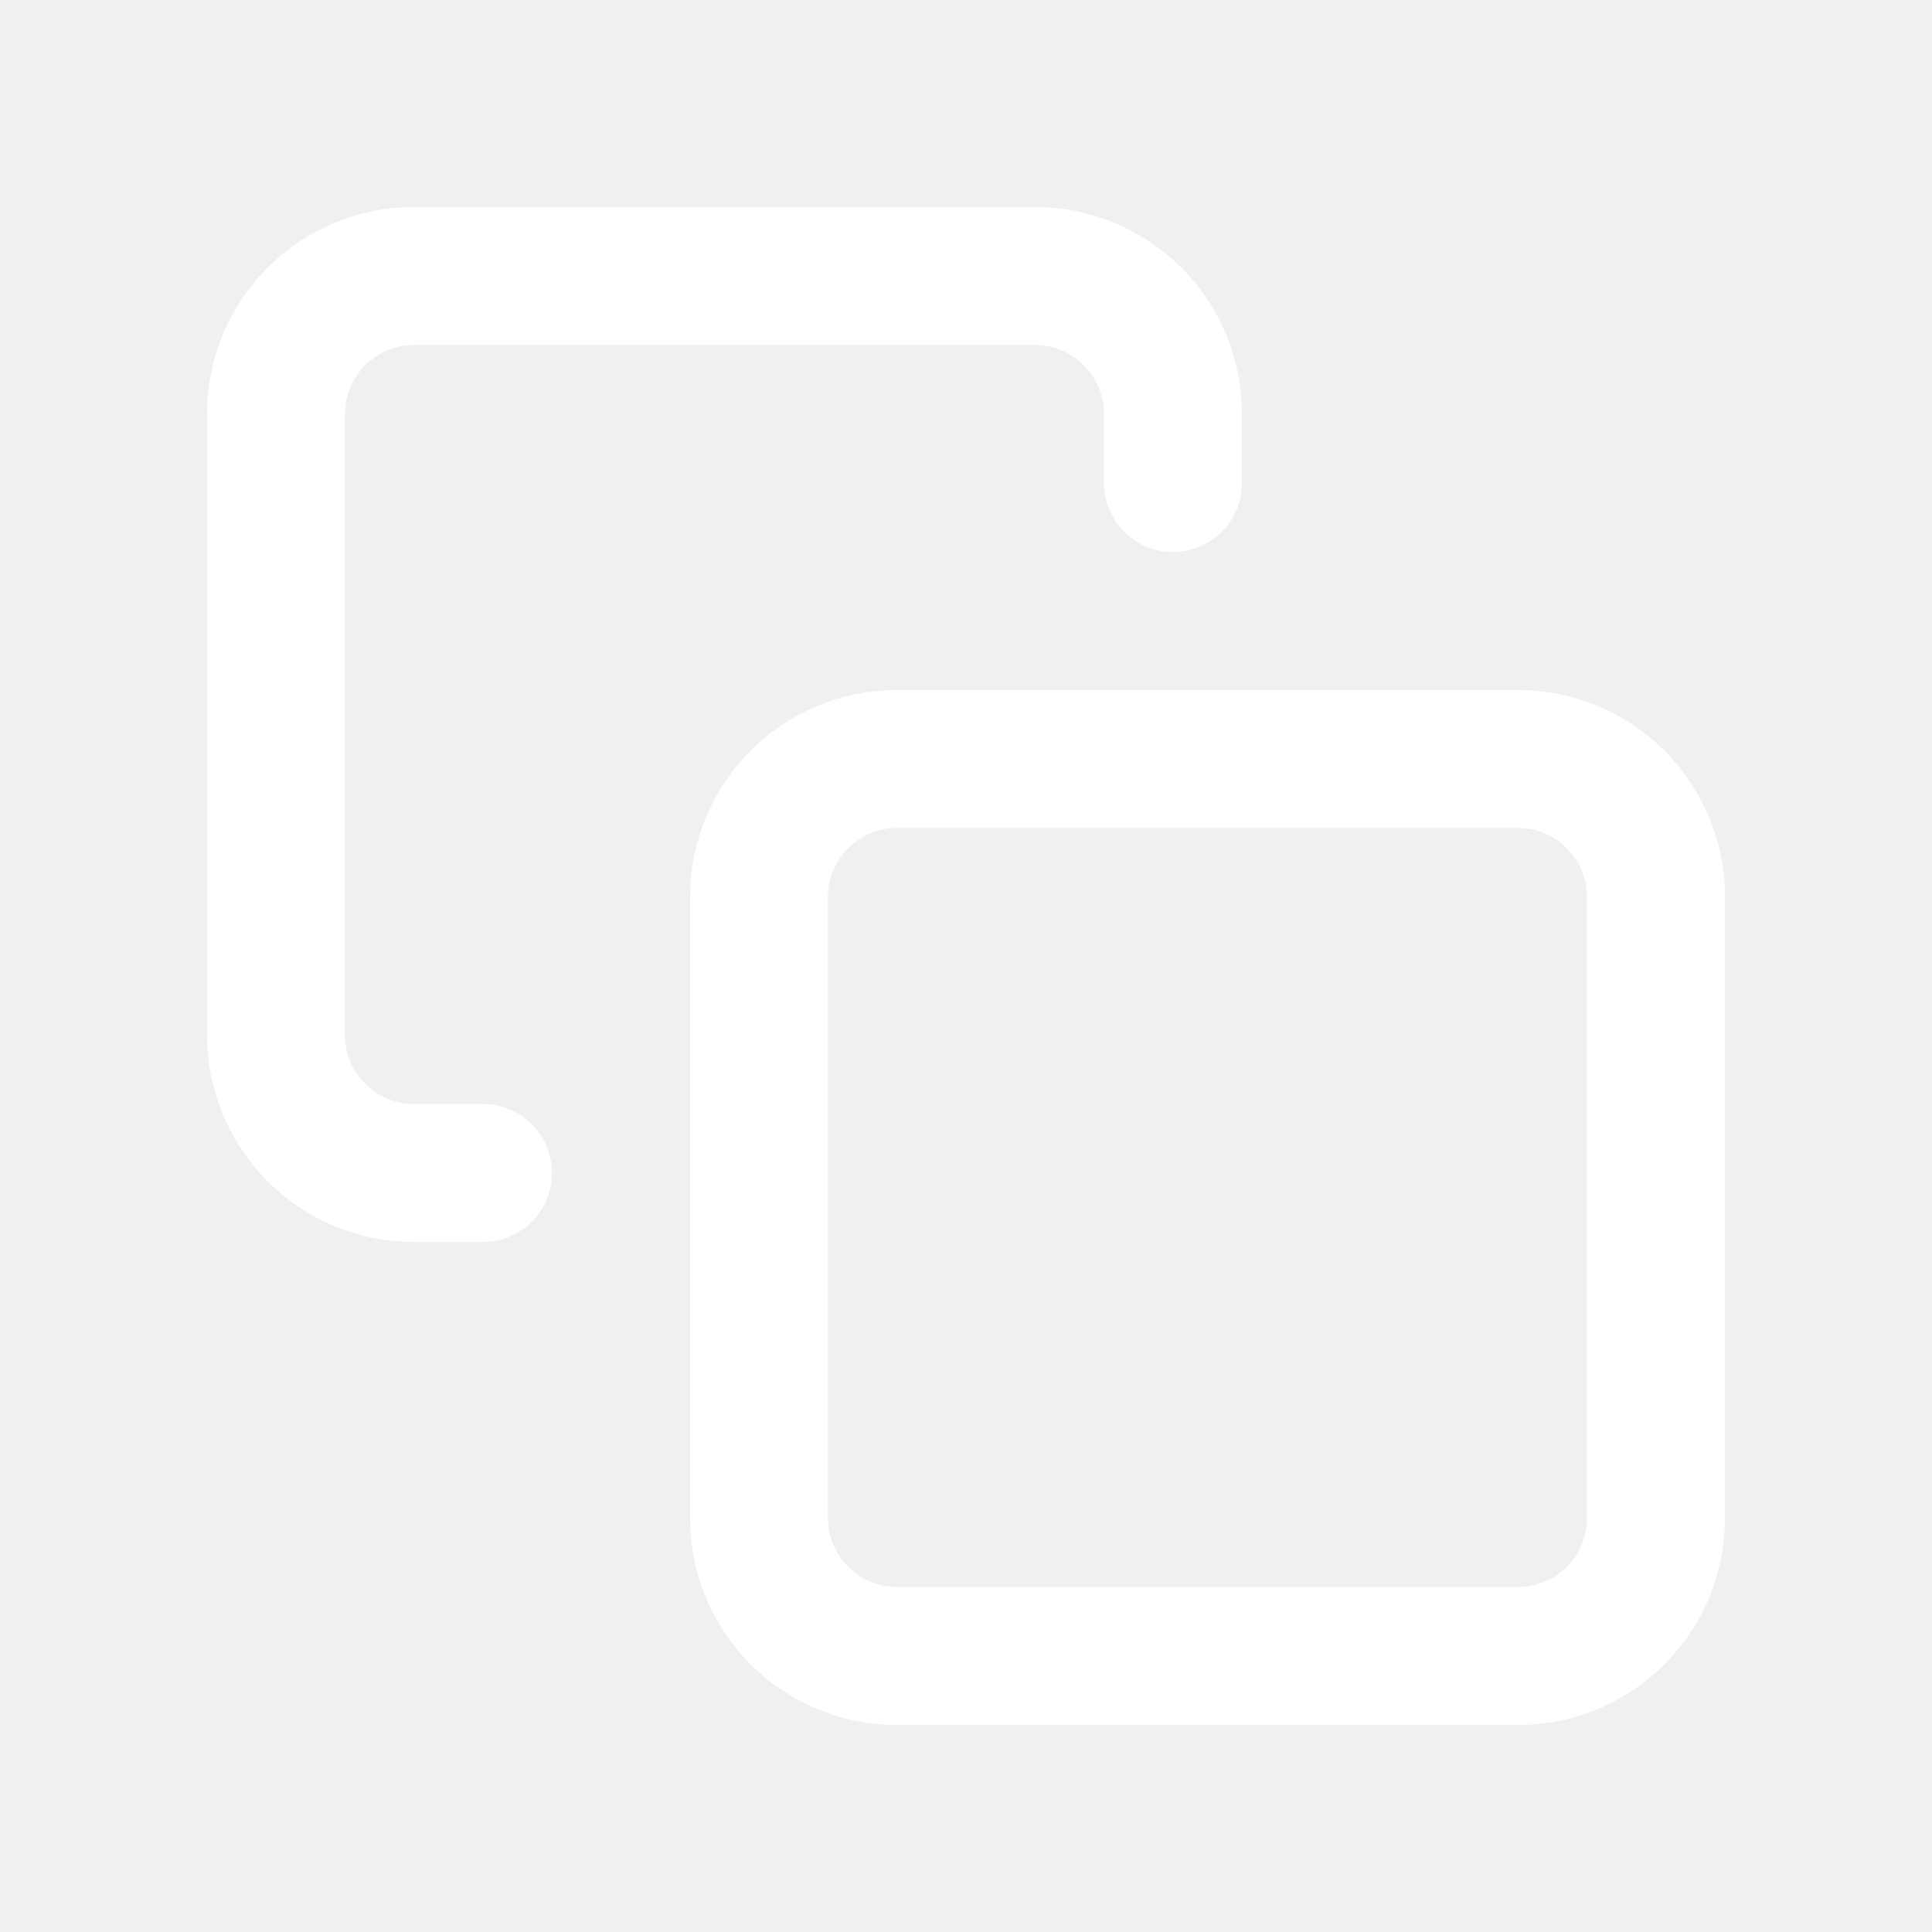
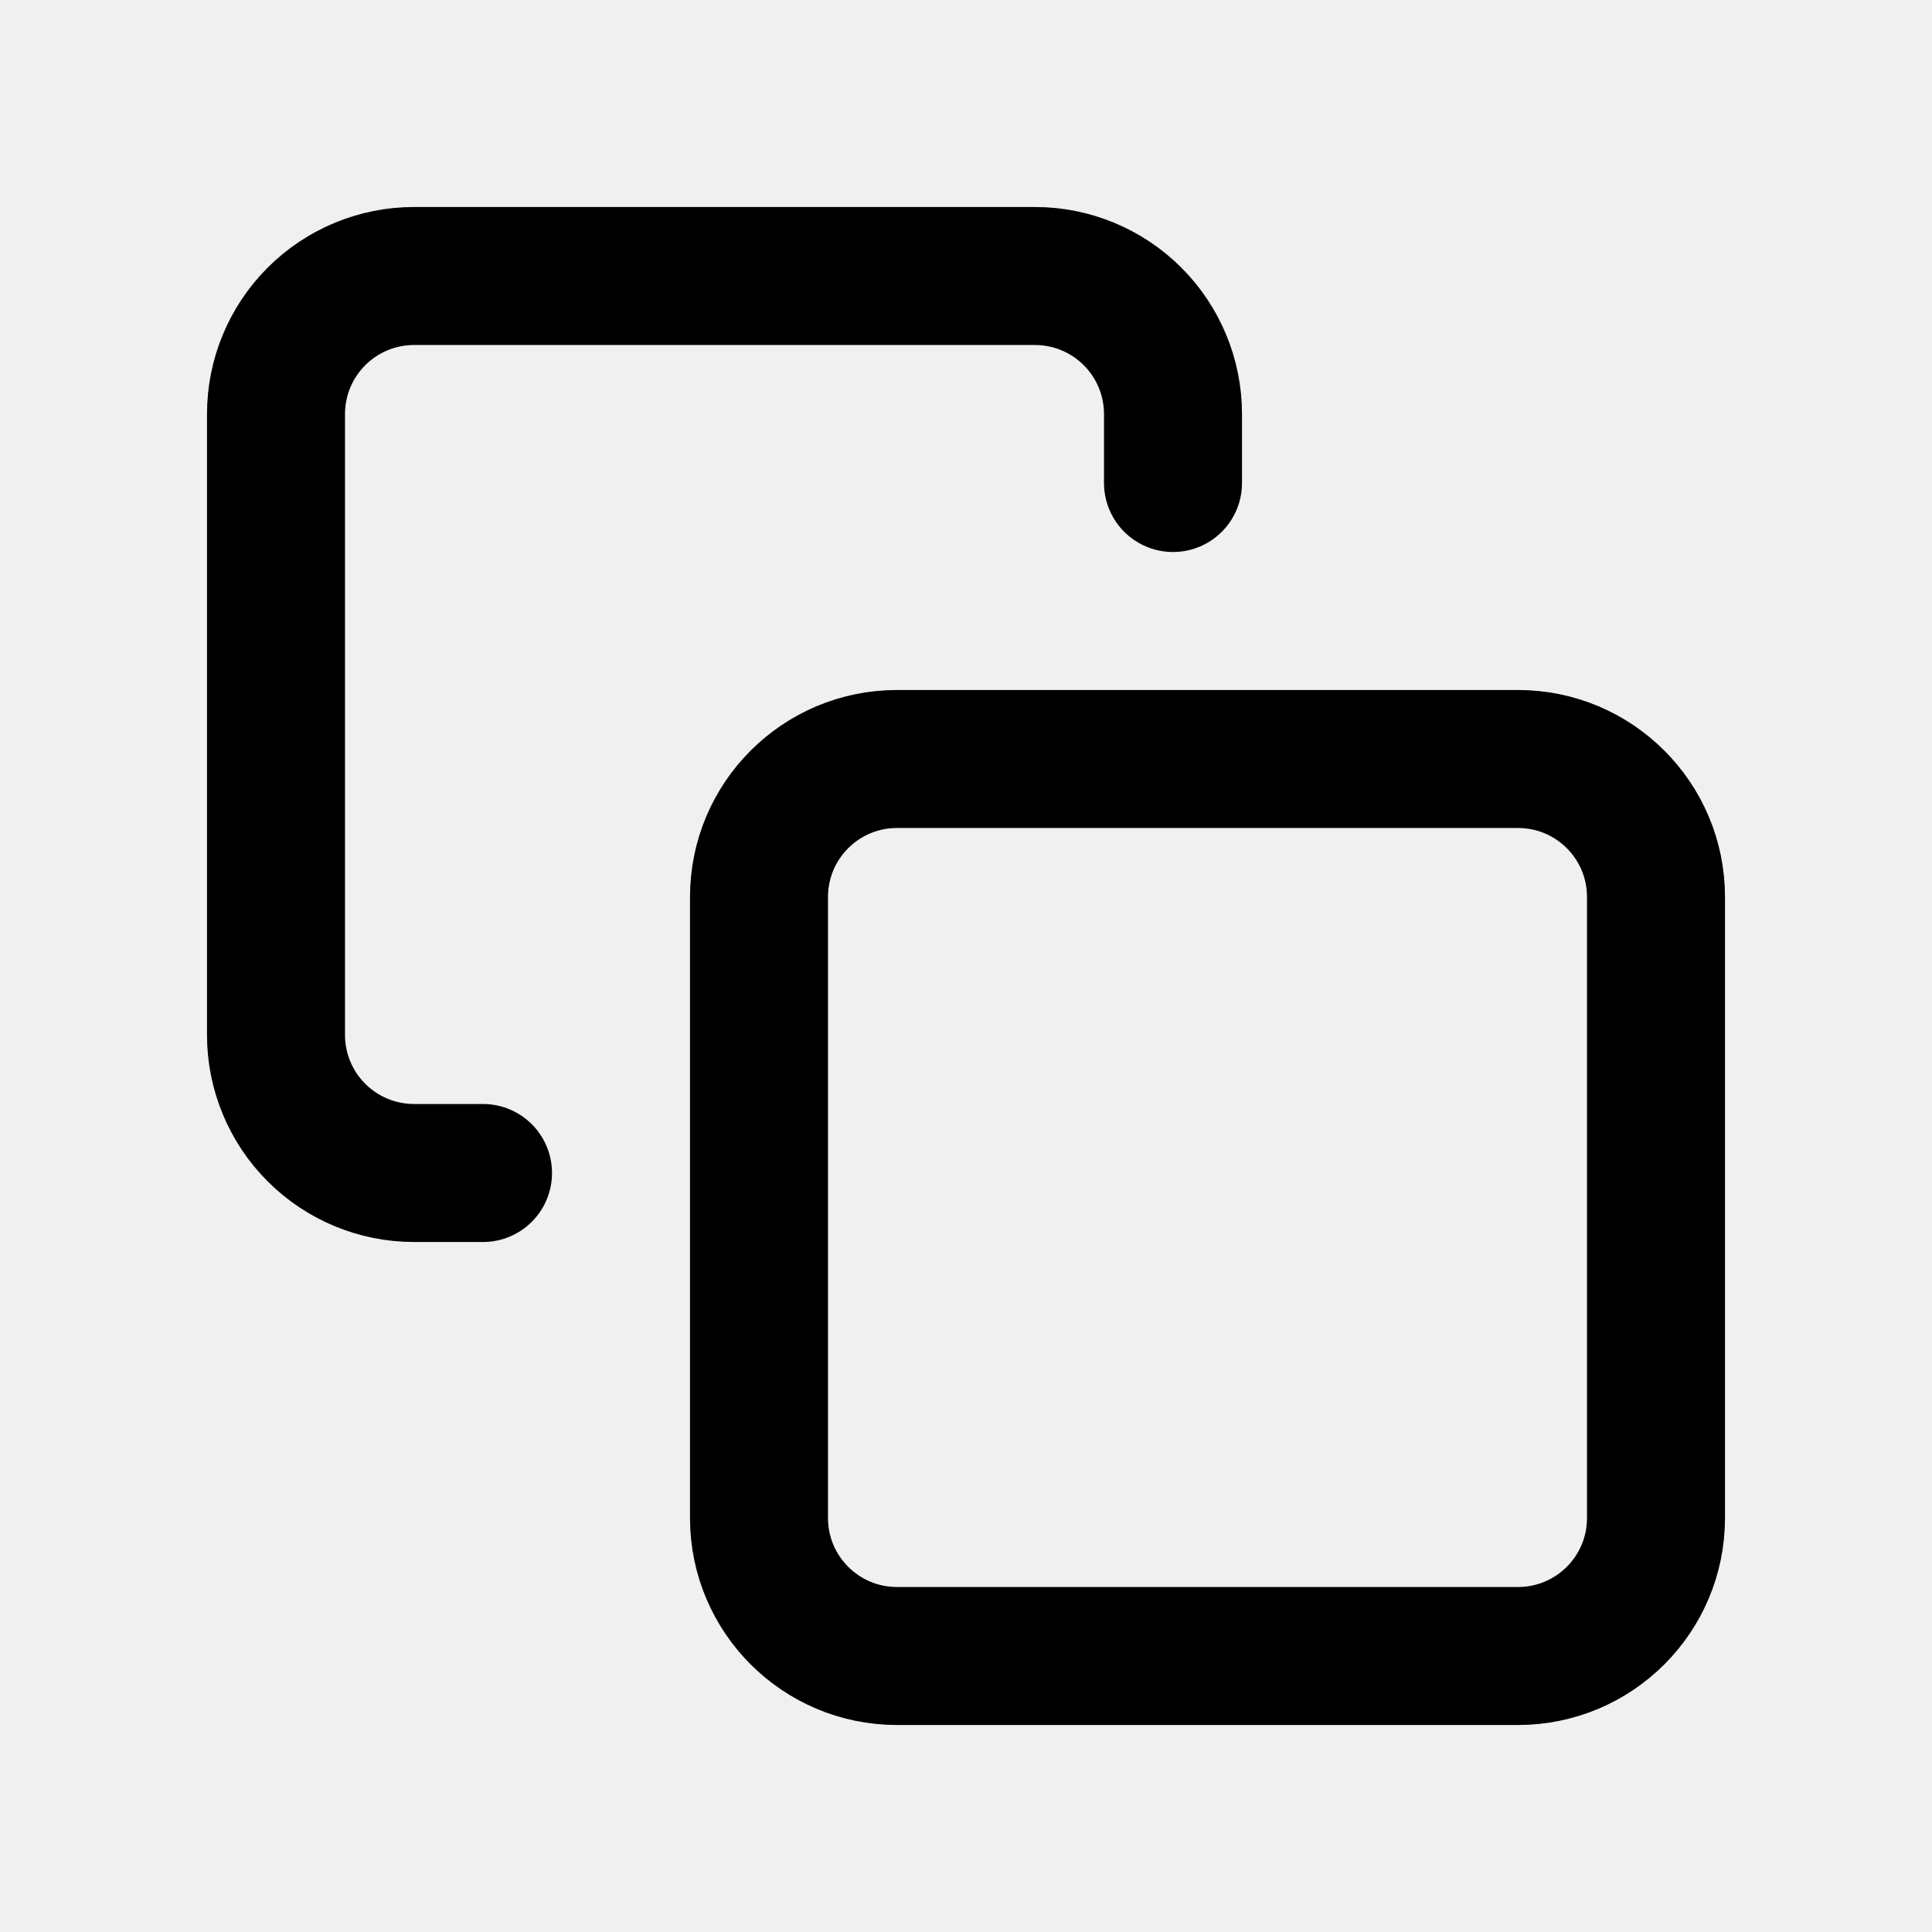
<svg xmlns="http://www.w3.org/2000/svg" width="28" height="28" viewBox="0 0 28 28" fill="none">
-   <path d="M22 11H13C11.895 11 11 11.895 11 13V22C11 23.105 11.895 24 13 24H22C23.105 24 24 23.105 24 22V13C24 11.895 23.105 11 22 11Z" stroke="white" stroke-width="2" stroke-linecap="round" stroke-linejoin="round" />
-   <path d="M7 17H6C5.47 17 4.961 16.789 4.586 16.414C4.211 16.039 4 15.53 4 15V6C4 5.47 4.211 4.961 4.586 4.586C4.961 4.211 5.47 4 6 4H15C15.53 4 16.039 4.211 16.414 4.586C16.789 4.961 17 5.47 17 6V7" stroke="white" stroke-width="2" stroke-linecap="round" stroke-linejoin="round" />
+   <path d="M22 11H13C11.895 11 11 11.895 11 13V22C11 23.105 11.895 24 13 24H22C23.105 24 24 23.105 24 22V13C24 11.895 23.105 11 22 11Z" stroke="currentColor" stroke-width="2" stroke-linecap="round" stroke-linejoin="round" />
+   <path d="M7 17H6C5.47 17 4.961 16.789 4.586 16.414C4.211 16.039 4 15.53 4 15V6C4 5.47 4.211 4.961 4.586 4.586C4.961 4.211 5.47 4 6 4H15C15.53 4 16.039 4.211 16.414 4.586C16.789 4.961 17 5.47 17 6V7" stroke="currentColor" stroke-width="2" stroke-linecap="round" stroke-linejoin="round" />
</svg>
